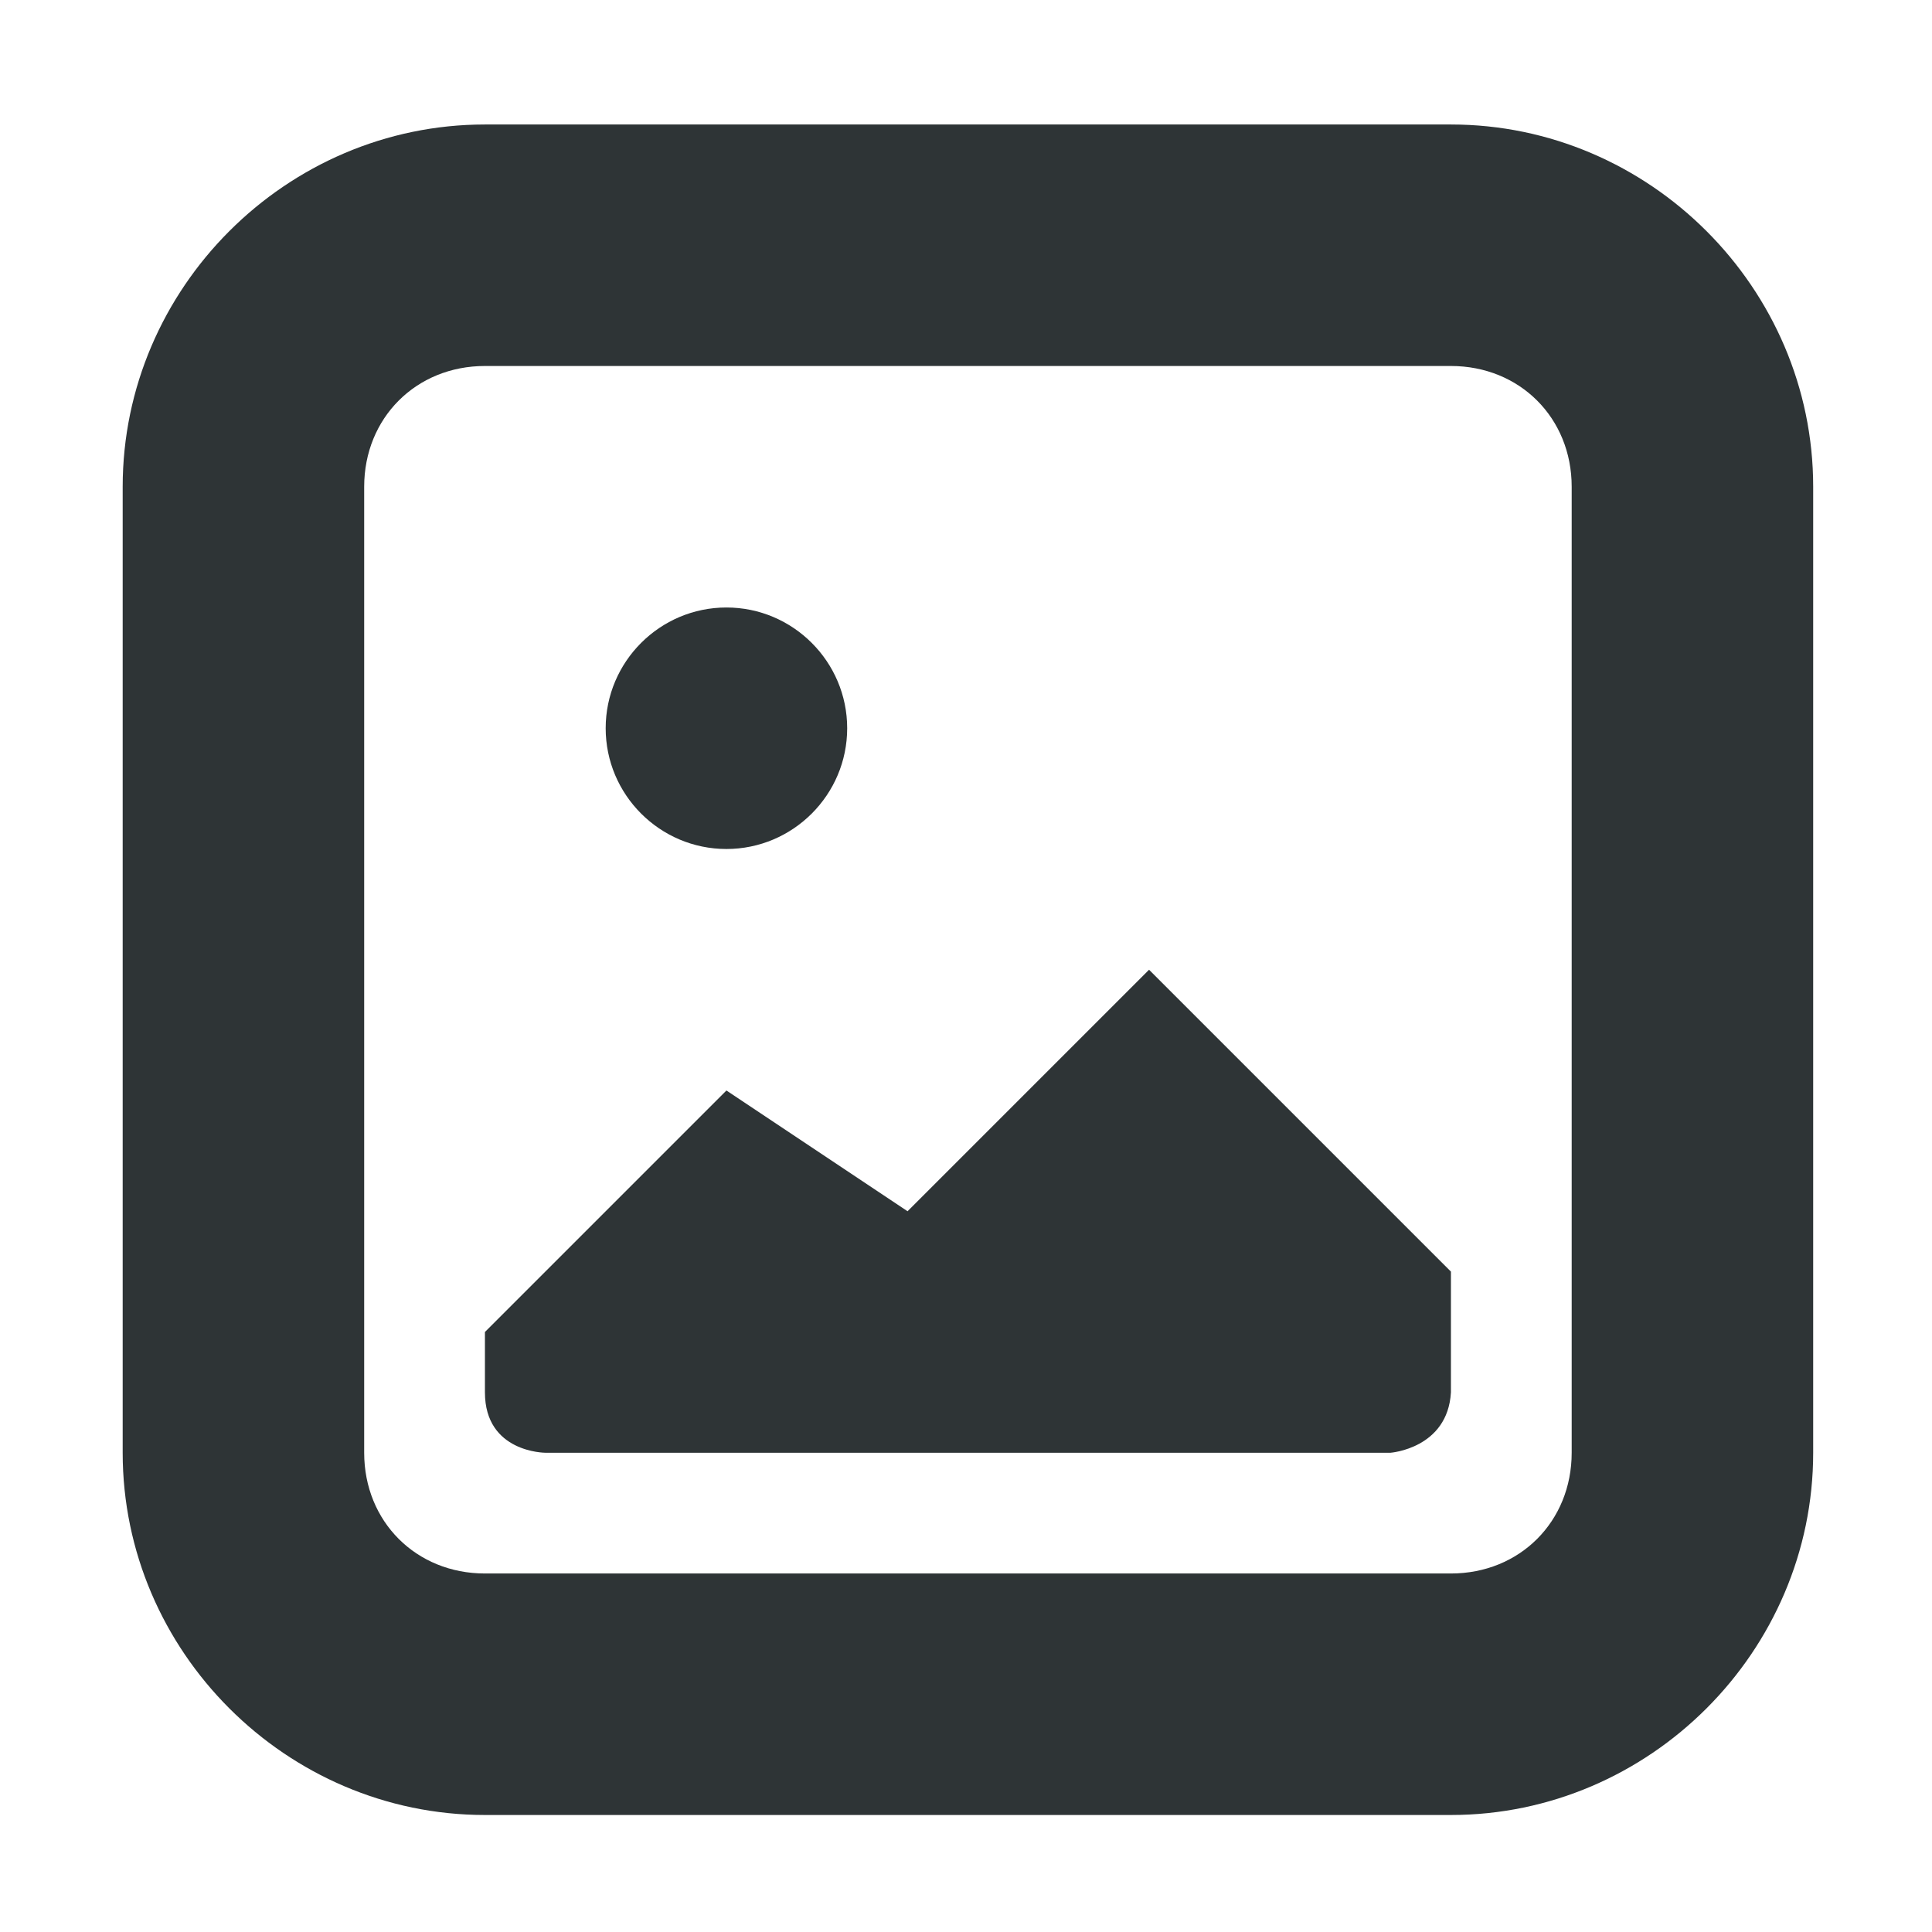
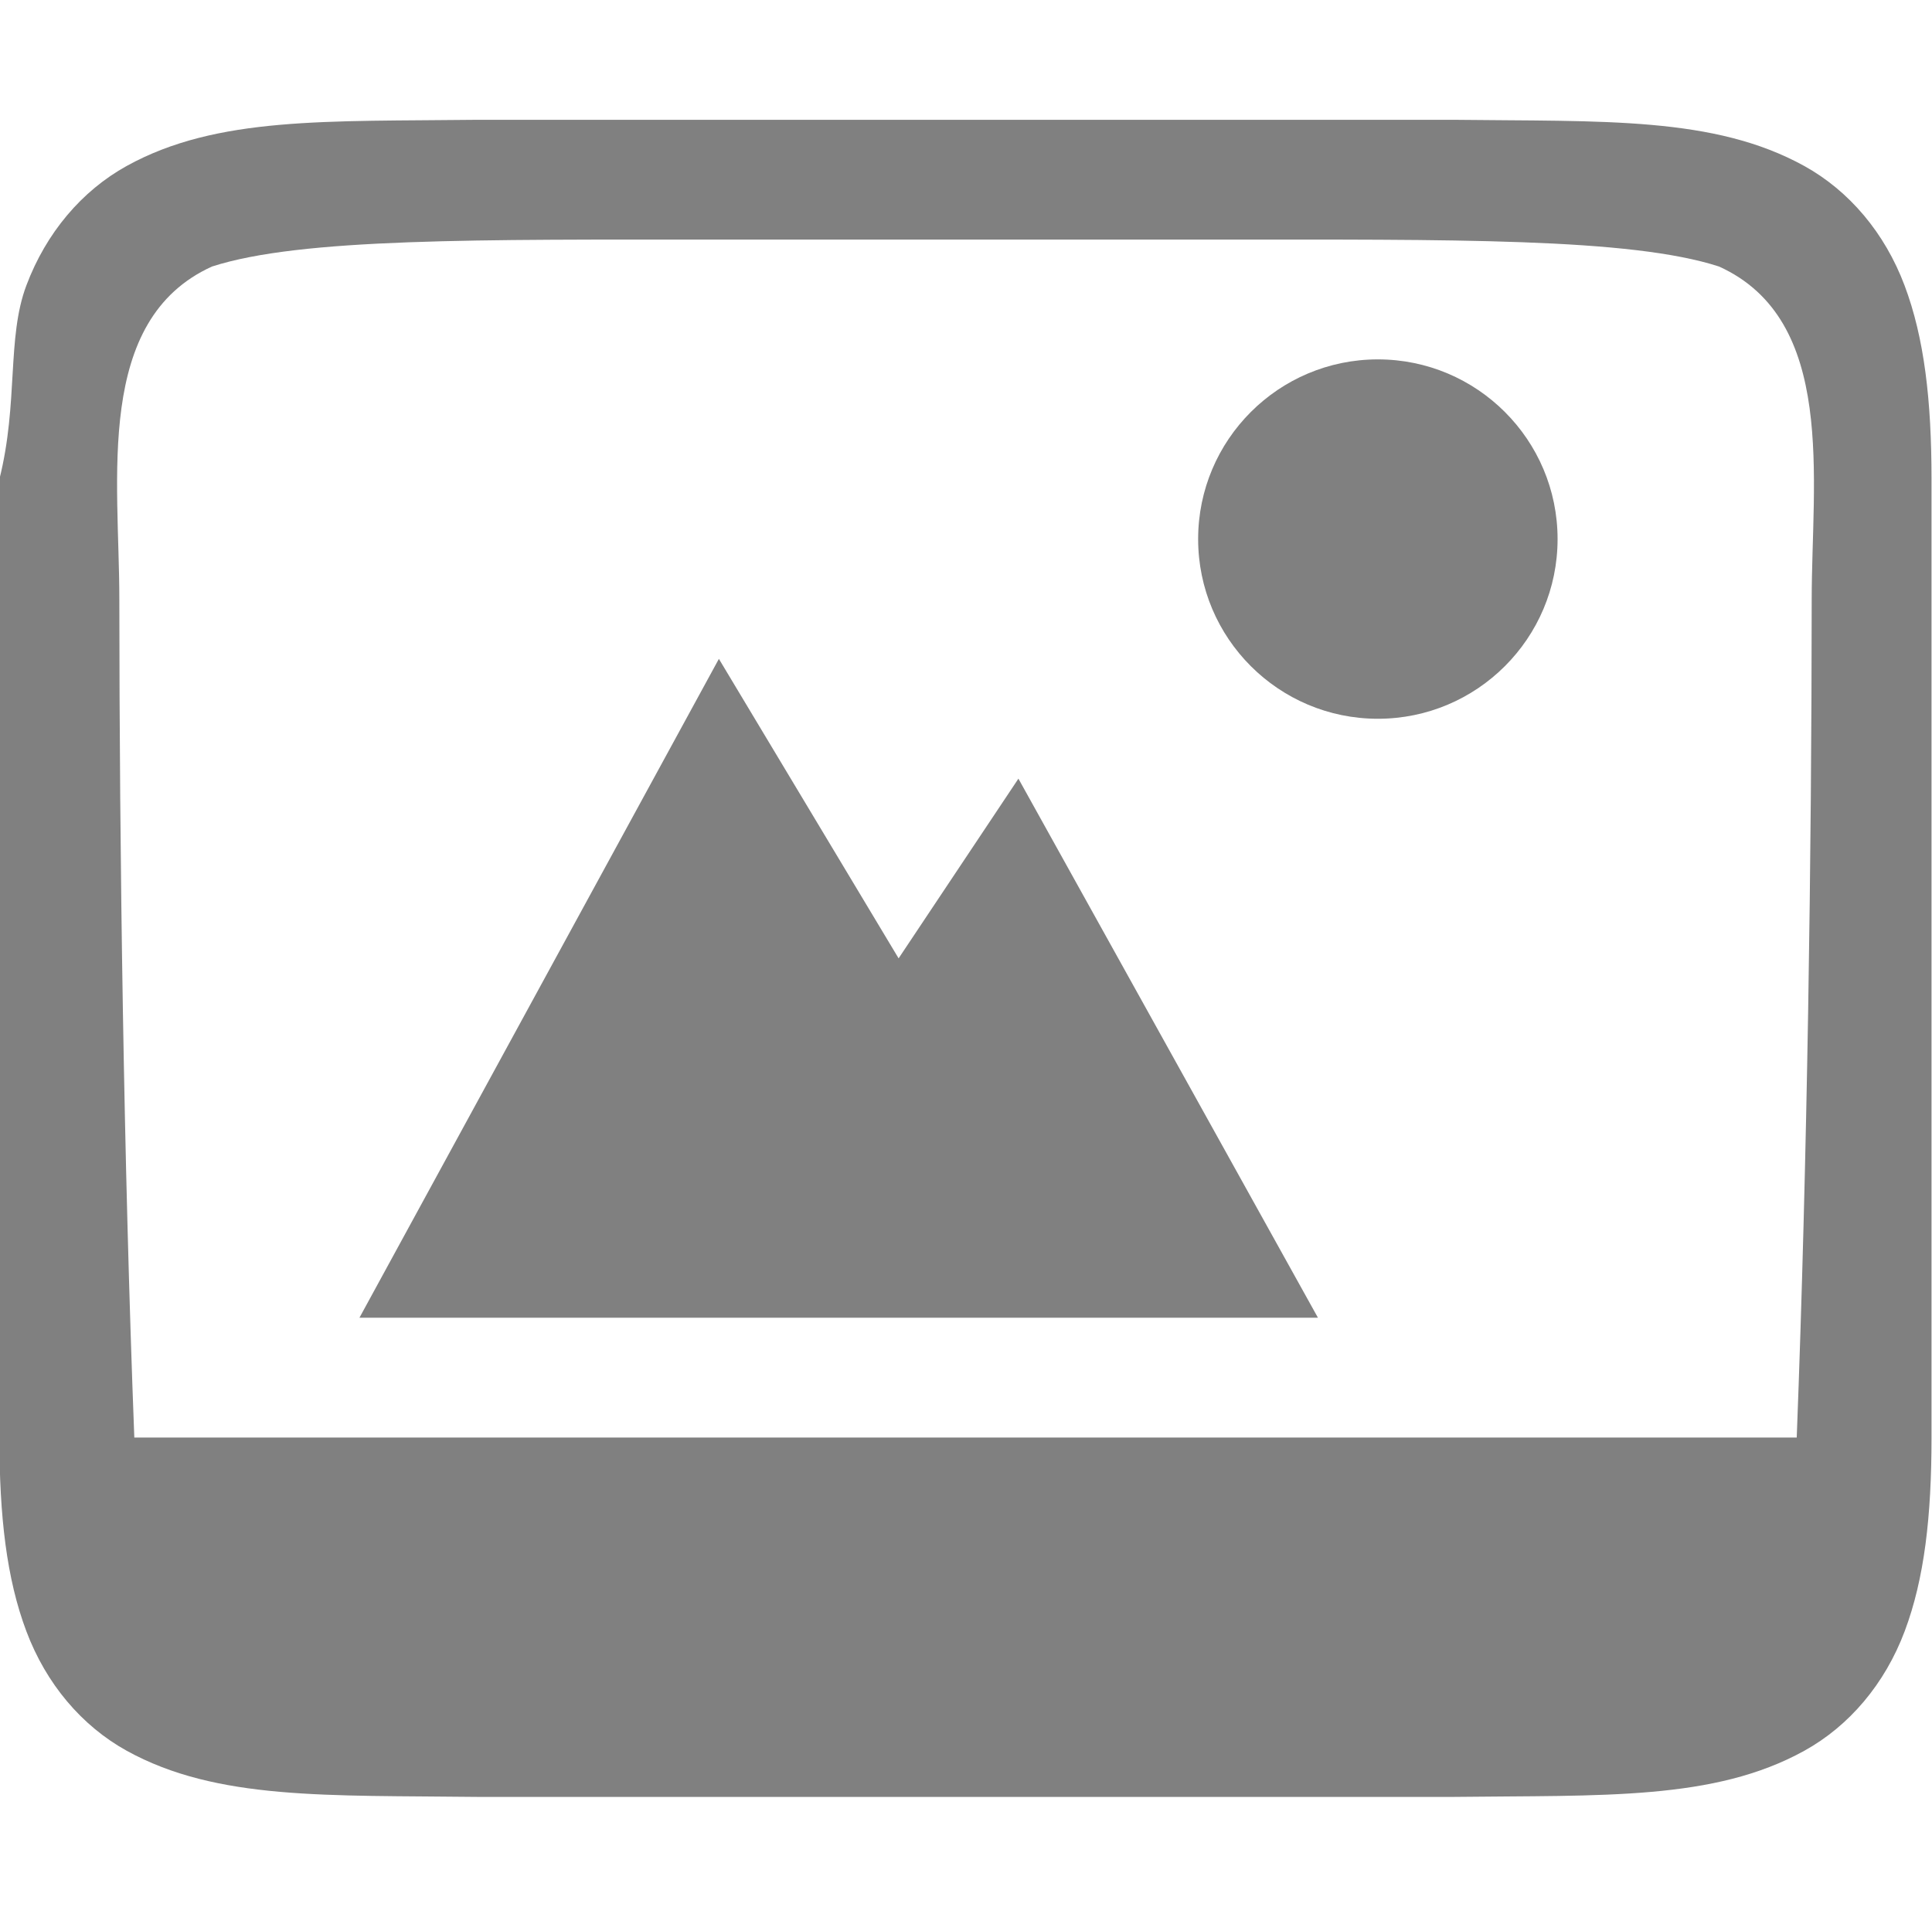
- <svg xmlns="http://www.w3.org/2000/svg" height="16px" viewBox="0 0 16 16" width="16px">
-   <g fill="#2e3436">
-     <path d="m 6.016 5.031 c -0.551 0 -1 0.449 -1 1 s 0.449 1 1 1 s 1 -0.449 1 -1 s -0.449 -1 -1 -1 z m 3.5 3 l -2 2 l -1.5 -1 l -2 2 v 0.5 c 0 0.5 0.5 0.5 0.5 0.5 h 7 s 0.473 -0.035 0.5 -0.5 v -1 z m 0 0" />
-     <path d="m 4.016 1.031 c -1.645 0 -3 1.355 -3 3 v 8 c 0 1.645 1.355 3 3 3 h 8 c 1.645 0 3 -1.355 3 -3 v -8 c 0 -1.645 -1.355 -3 -3 -3 z m 0 2 h 8 c 0.57 0 1 0.43 1 1 v 8 c 0 0.57 -0.43 1 -1 1 h -8 c -0.57 0 -1 -0.43 -1 -1 v -8 c 0 -0.57 0.43 -1 1 -1 z m 0 0" />
+ <svg xmlns="http://www.w3.org/2000/svg" version="1.1" viewBox="0 0 16.125 16">
+   <g transform="translate(-312 -40)" fill="#808080">
+     <path d="m323.5 43c-0.828 0-1.5 0.672-1.5 1.5 0 0.828 0.672 1.5 1.5 1.5s1.5-0.672 1.5-1.5c0-0.828-0.672-1.5-1.5-1.5z" color="#000000" />
+     <path d="m315.99 41c-1.258 0.015-2.179-0.031-2.932 0.385-0.376 0.208-0.673 0.559-0.838 0.998-0.165 0.439-0.065 0.979-0.225 1.617v4 4c0 0.658 0.06 1.179 0.225 1.617 0.165 0.439 0.462 0.79 0.838 0.998 0.753 0.415 1.673 0.37 2.932 0.385h4e-3 2.002 4.125 2.002 4e-3c1.258-0.015 2.179 0.031 2.932-0.385 0.376-0.208 0.673-0.559 0.838-0.998 0.165-0.439 0.224-0.96 0.224-1.617v-4-4c0-0.658-0.06-1.179-0.225-1.617-0.165-0.439-0.462-0.79-0.838-0.998-0.753-0.415-1.673-0.37-2.932-0.385h-4e-3 -2.002-4.125-2.002zm2.006 1h4.125c2 0 3.485-0.016 4.227 0.225 0.983 0.447 0.773 1.775 0.773 2.775-8.5e-4 2.123-0.036 4.677-0.125 7h-4.875-4.125-4.875c-0.089-2.323-0.124-4.877-0.125-7 0-1-0.21-2.328 0.773-2.775 0.742-0.24 2.227-0.225 4.227-0.225z" color="#000000" />
+     <path d="m318 45.5-3 5.5h2.718 5.282l-2.5-4.5-1 1.5z" color="#000000" />
  </g>
</svg>
